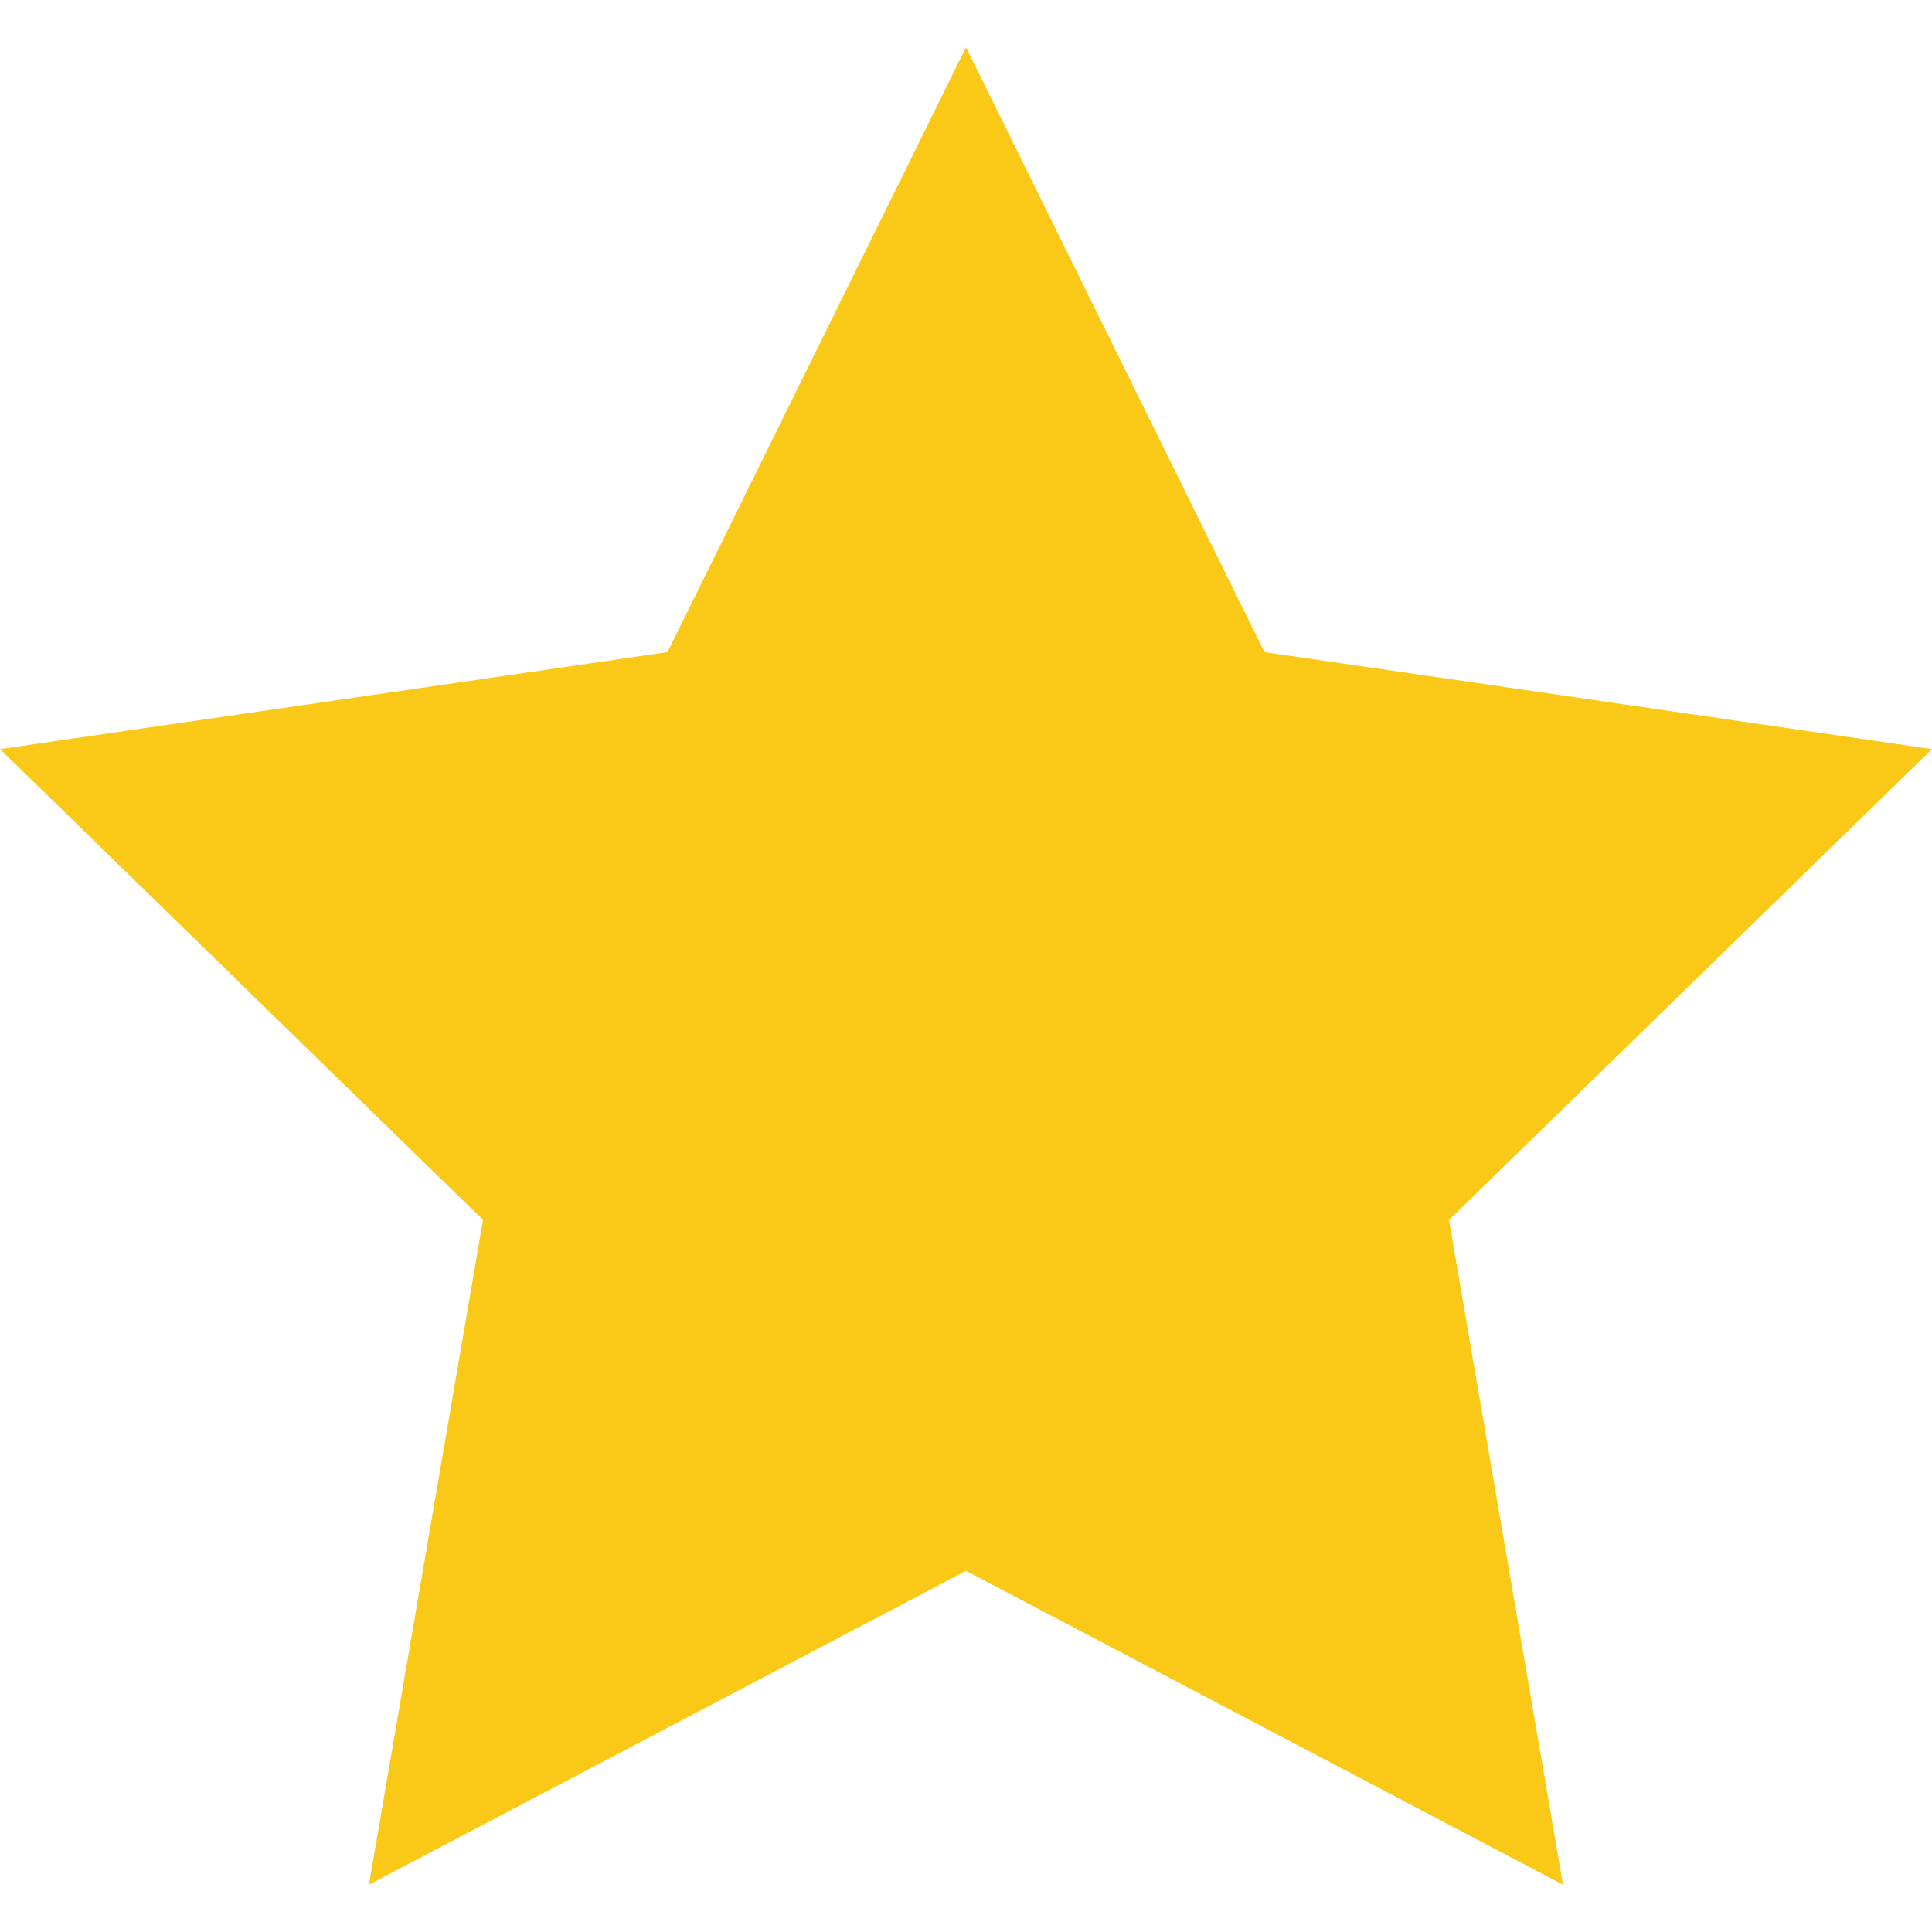
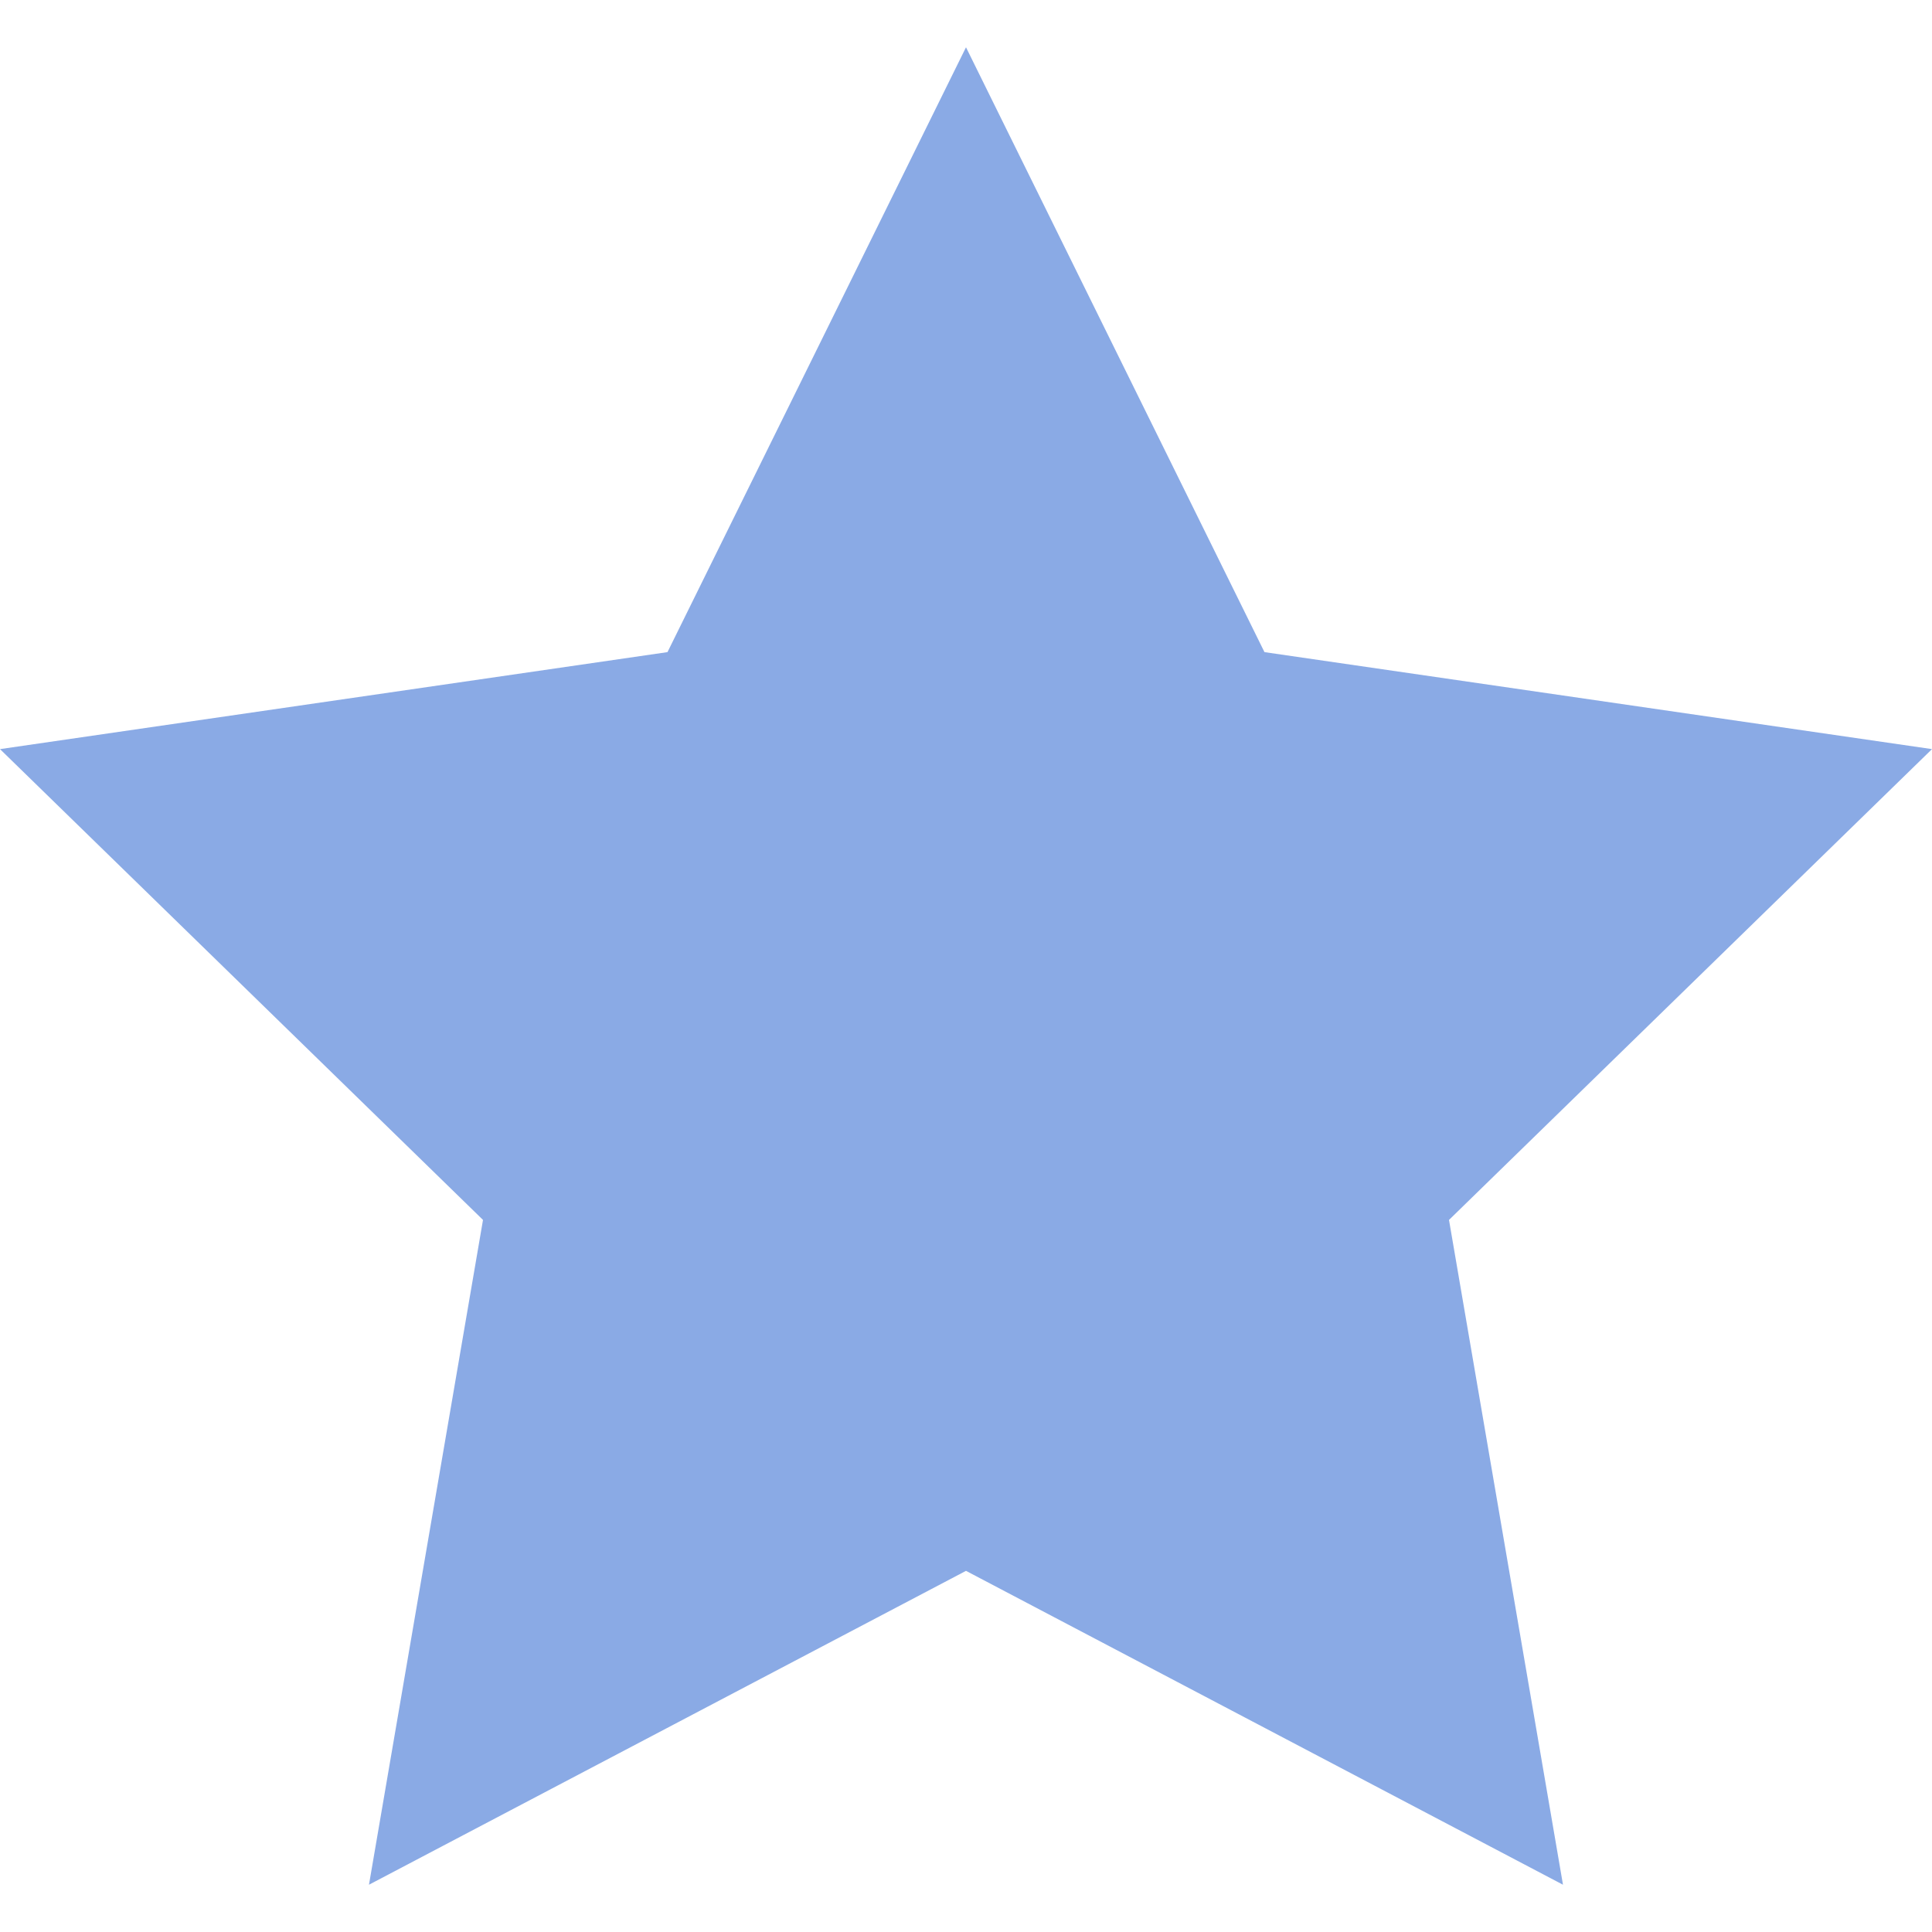
<svg xmlns="http://www.w3.org/2000/svg" version="1.1" id="Layer_1" x="0px" y="0px" viewBox="0 0 426.667 426.667" style="enable-background:new 0 0 426.667 426.667;" xml:space="preserve">
-   <polygon style="fill:#FAC917;" points="213.333,10.441 279.249,144.017 426.667,165.436 320,269.41 345.173,416.226 213.333,346.91   81.485,416.226 106.667,269.41 0,165.436 147.409,144.017 " />
+   <polygon style="fill:#8AAAE5;" points="213.333,10.441 279.249,144.017 426.667,165.436 320,269.41 345.173,416.226 213.333,346.91   81.485,416.226 106.667,269.41 0,165.436 147.409,144.017 " />
  <g>
</g>
  <g>
</g>
  <g>
</g>
  <g>
</g>
  <g>
</g>
  <g>
</g>
  <g>
</g>
  <g>
</g>
  <g>
</g>
  <g>
</g>
  <g>
</g>
  <g>
</g>
  <g>
</g>
  <g>
</g>
  <g>
</g>
</svg>
